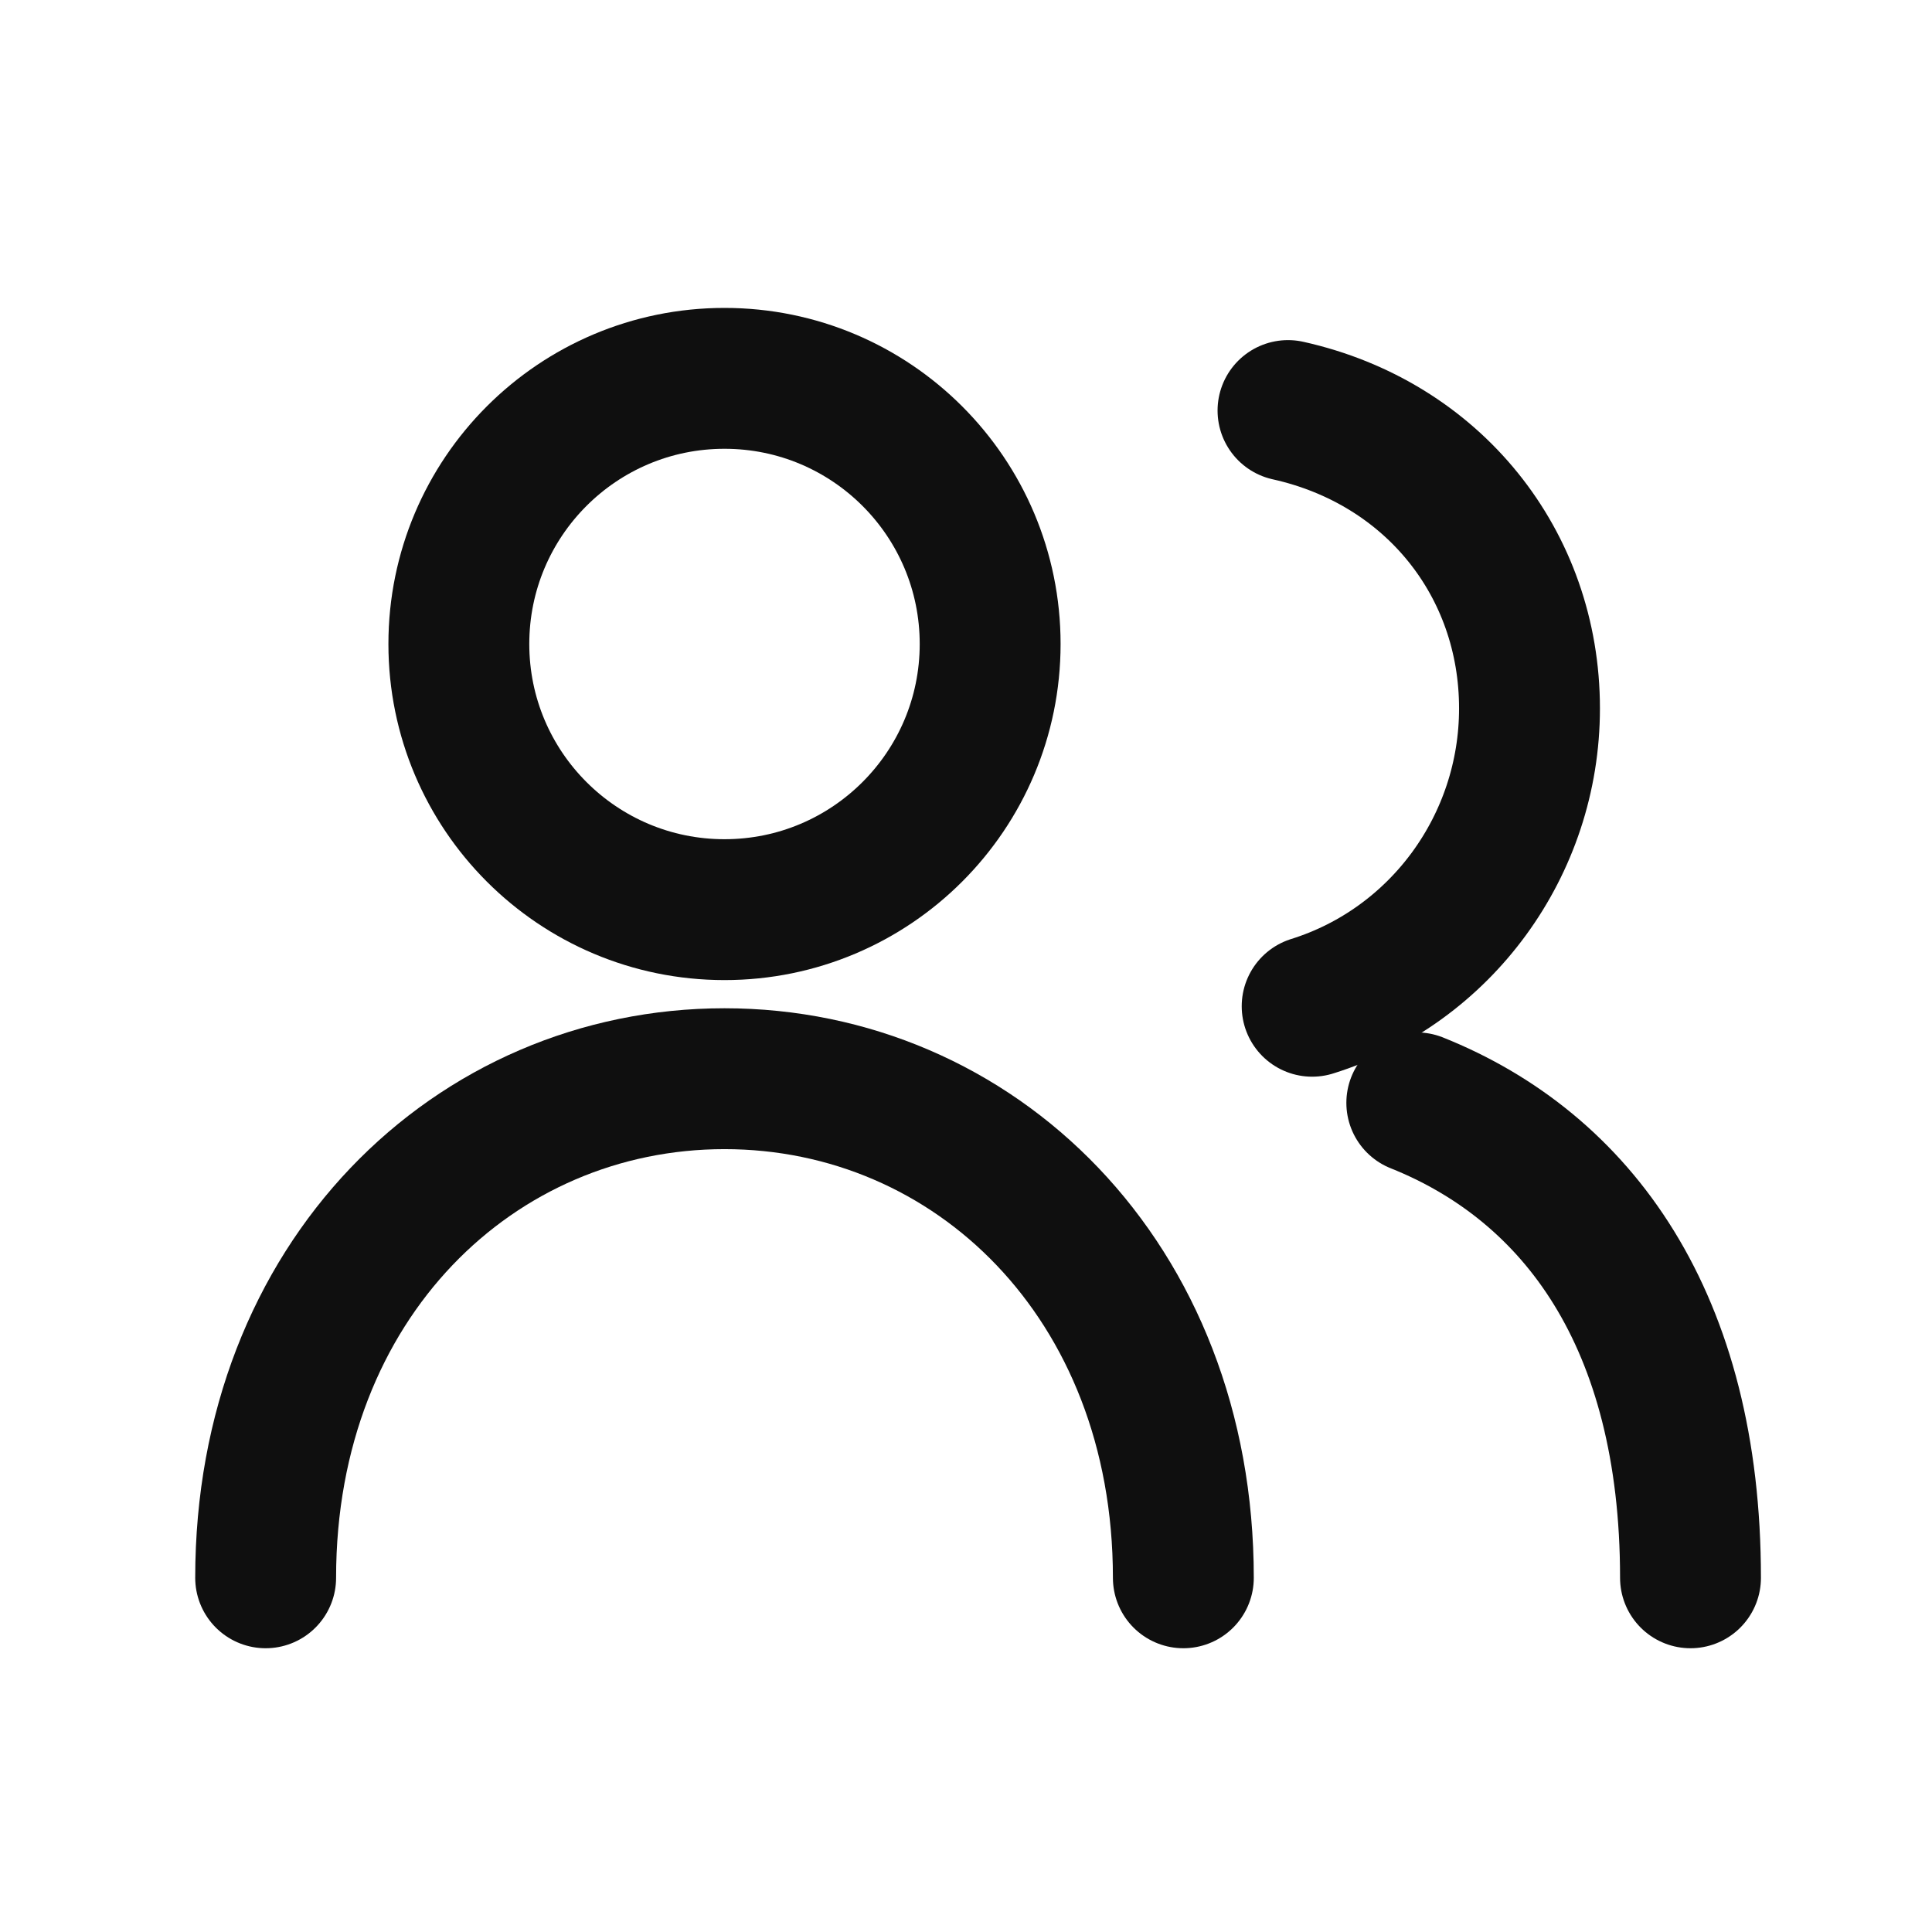
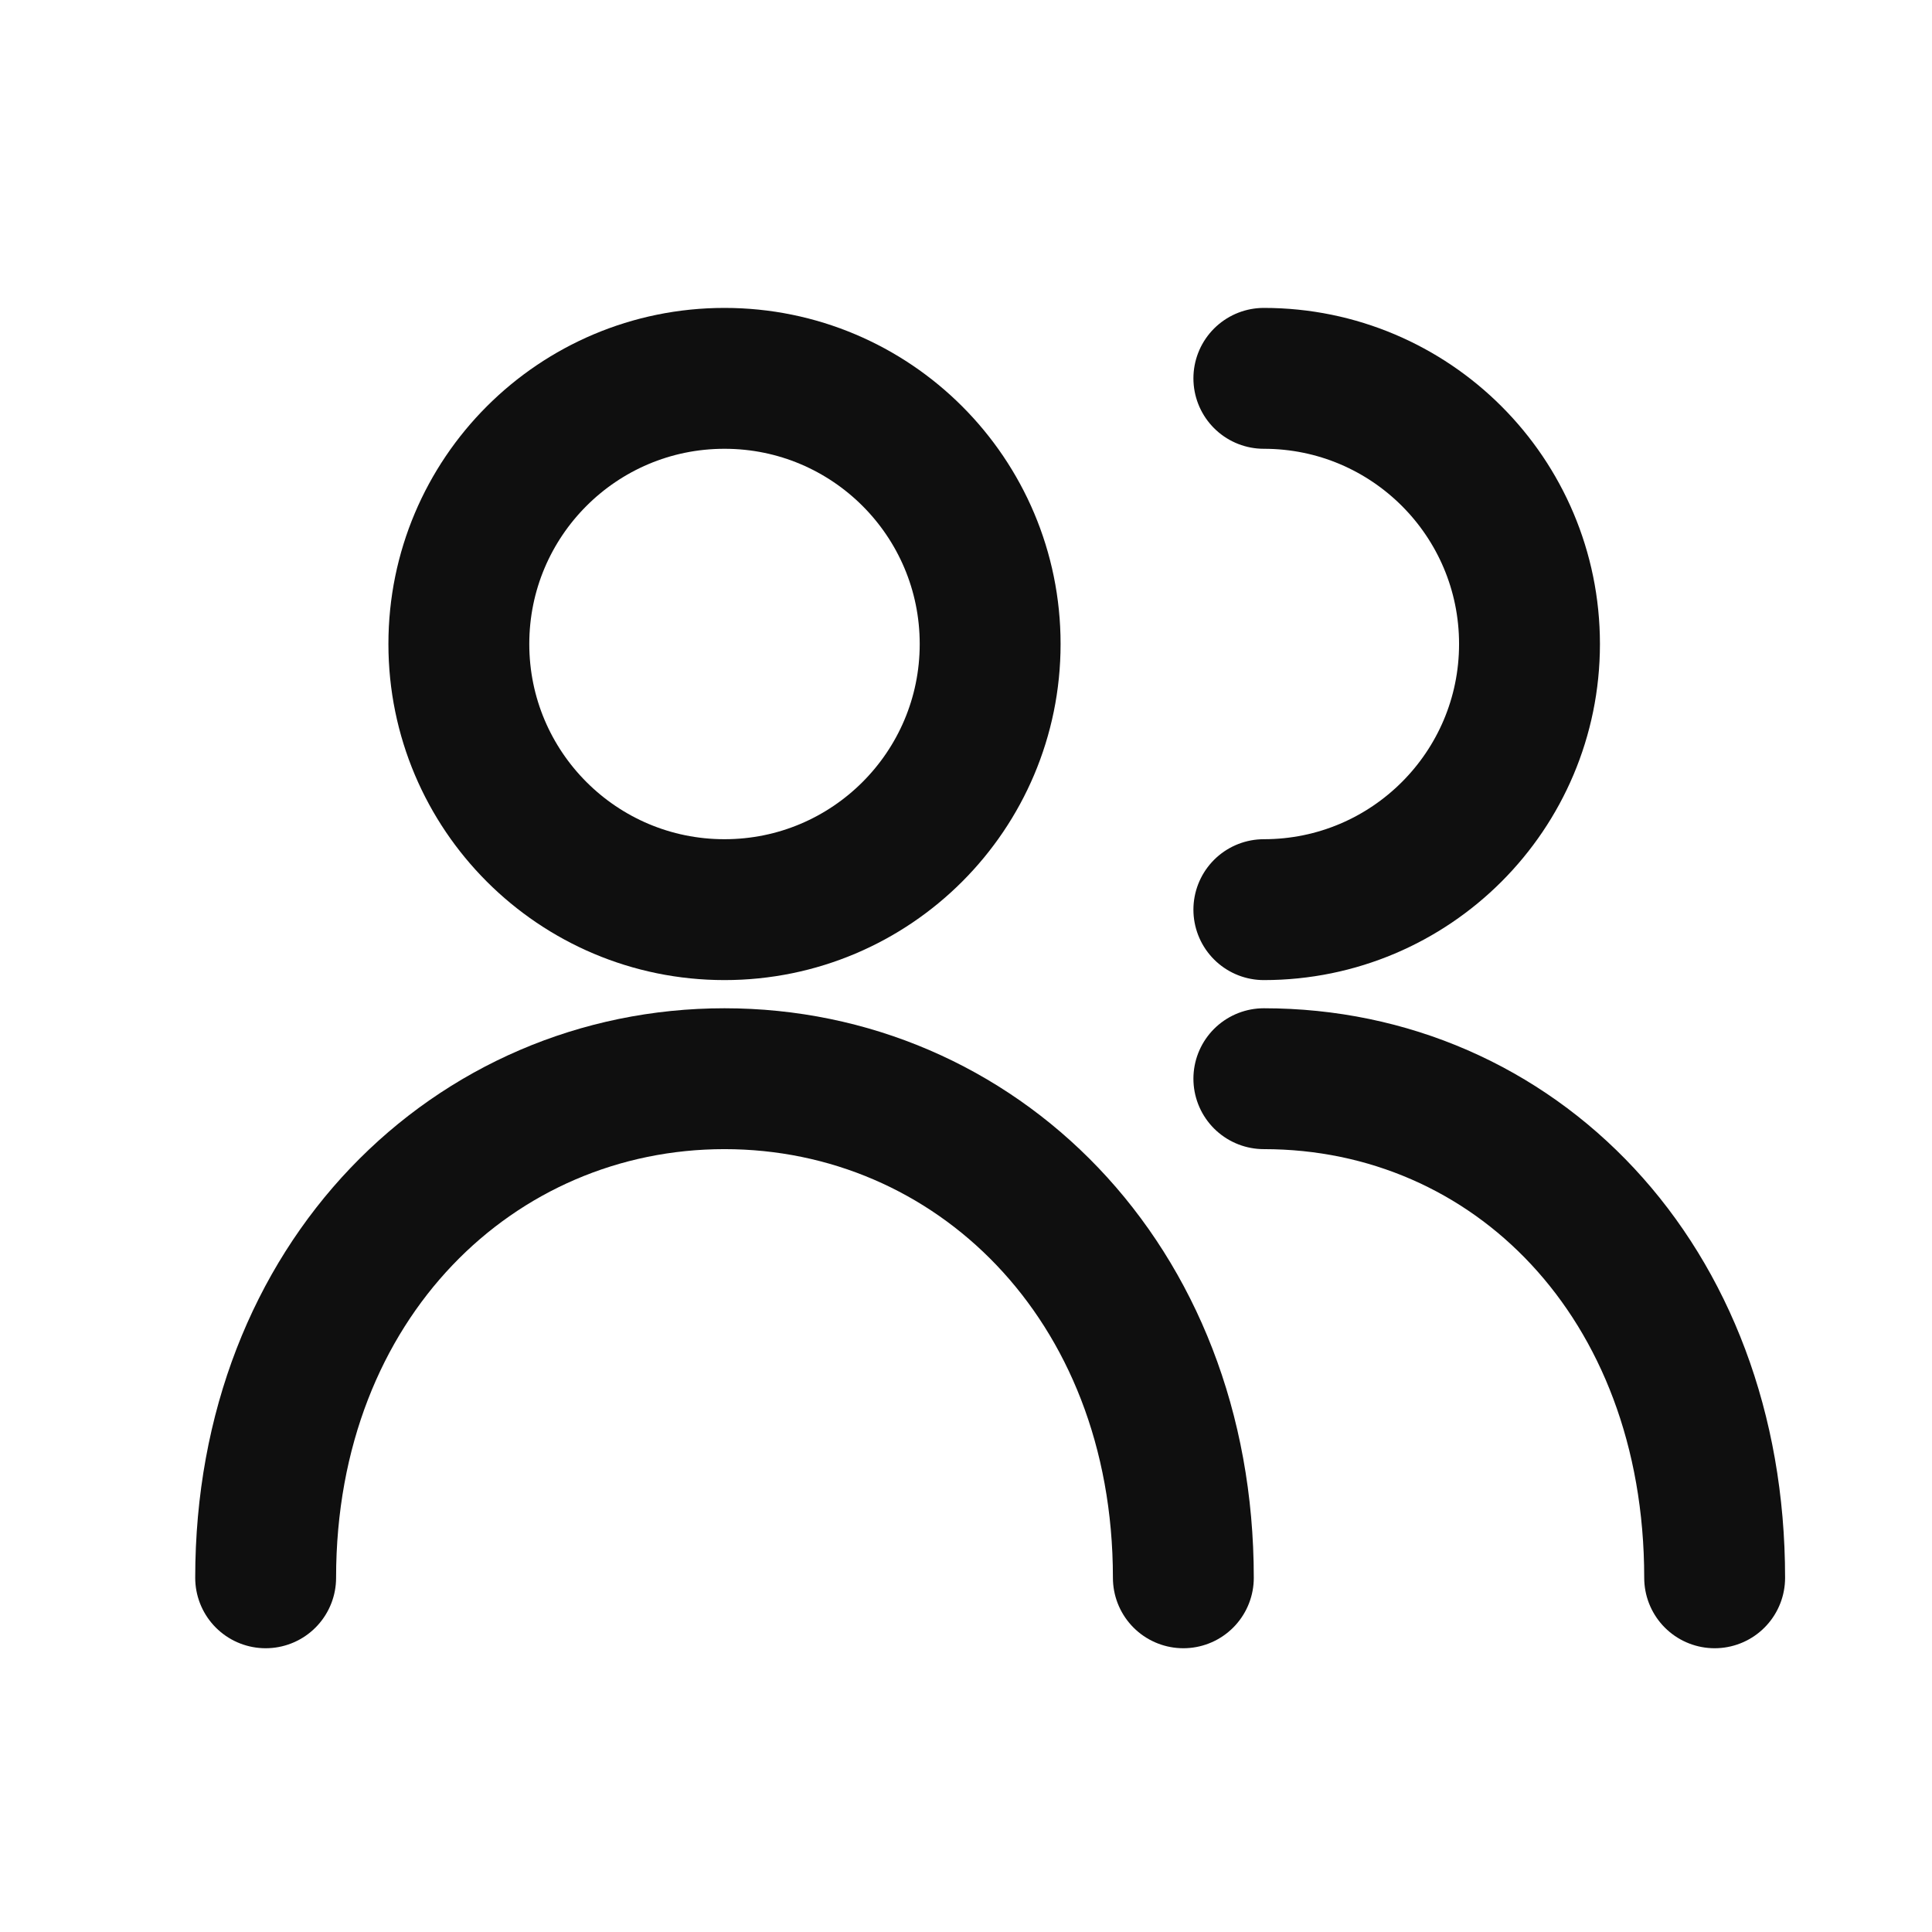
<svg xmlns="http://www.w3.org/2000/svg" width="24" height="24" viewBox="0 0 24 24" fill="none">
  <path d="M9 11.3C10.823 11.3 12.3 9.822 12.3 8C12.3 6.177 10.823 4.7 9 4.7C7.177 4.7 5.7 6.177 5.7 8C5.7 9.822 7.177 11.3 9 11.3Z" stroke="#0F0F0F" stroke-width="1.75" stroke-linecap="round" stroke-linejoin="round" />
  <path d="M3.3 19.6C3.3 15.9 5.9 13.4 9 13.4C12.1 13.4 14.7 15.9 14.7 19.6" stroke="#0F0F0F" stroke-width="1.75" stroke-linecap="round" stroke-linejoin="round" />
-   <path d="M16 5.1C17.8 5.5 19 7 19 8.8C19 10.5 17.9 12 16.3 12.5" stroke="#0F0F0F" stroke-width="1.75" stroke-linecap="round" stroke-linejoin="round" />
-   <path d="M17.6 13.7C19.6 14.5 21 16.4 21 19.6" stroke="#0F0F0F" stroke-width="1.75" stroke-linecap="round" stroke-linejoin="round" />
+   <path d="M15.7 4.7C17.523 4.7 19 6.177 19 8C19 9.822 17.523 11.3 15.7 11.3" stroke="#0F0F0F" stroke-width="1.75" stroke-linecap="round" stroke-linejoin="round" />
+   <path d="M15.7 13.4C18.8 13.4 21.3 15.9 21.3 19.6" stroke="#0F0F0F" stroke-width="1.75" stroke-linecap="round" stroke-linejoin="round" />
</svg>
